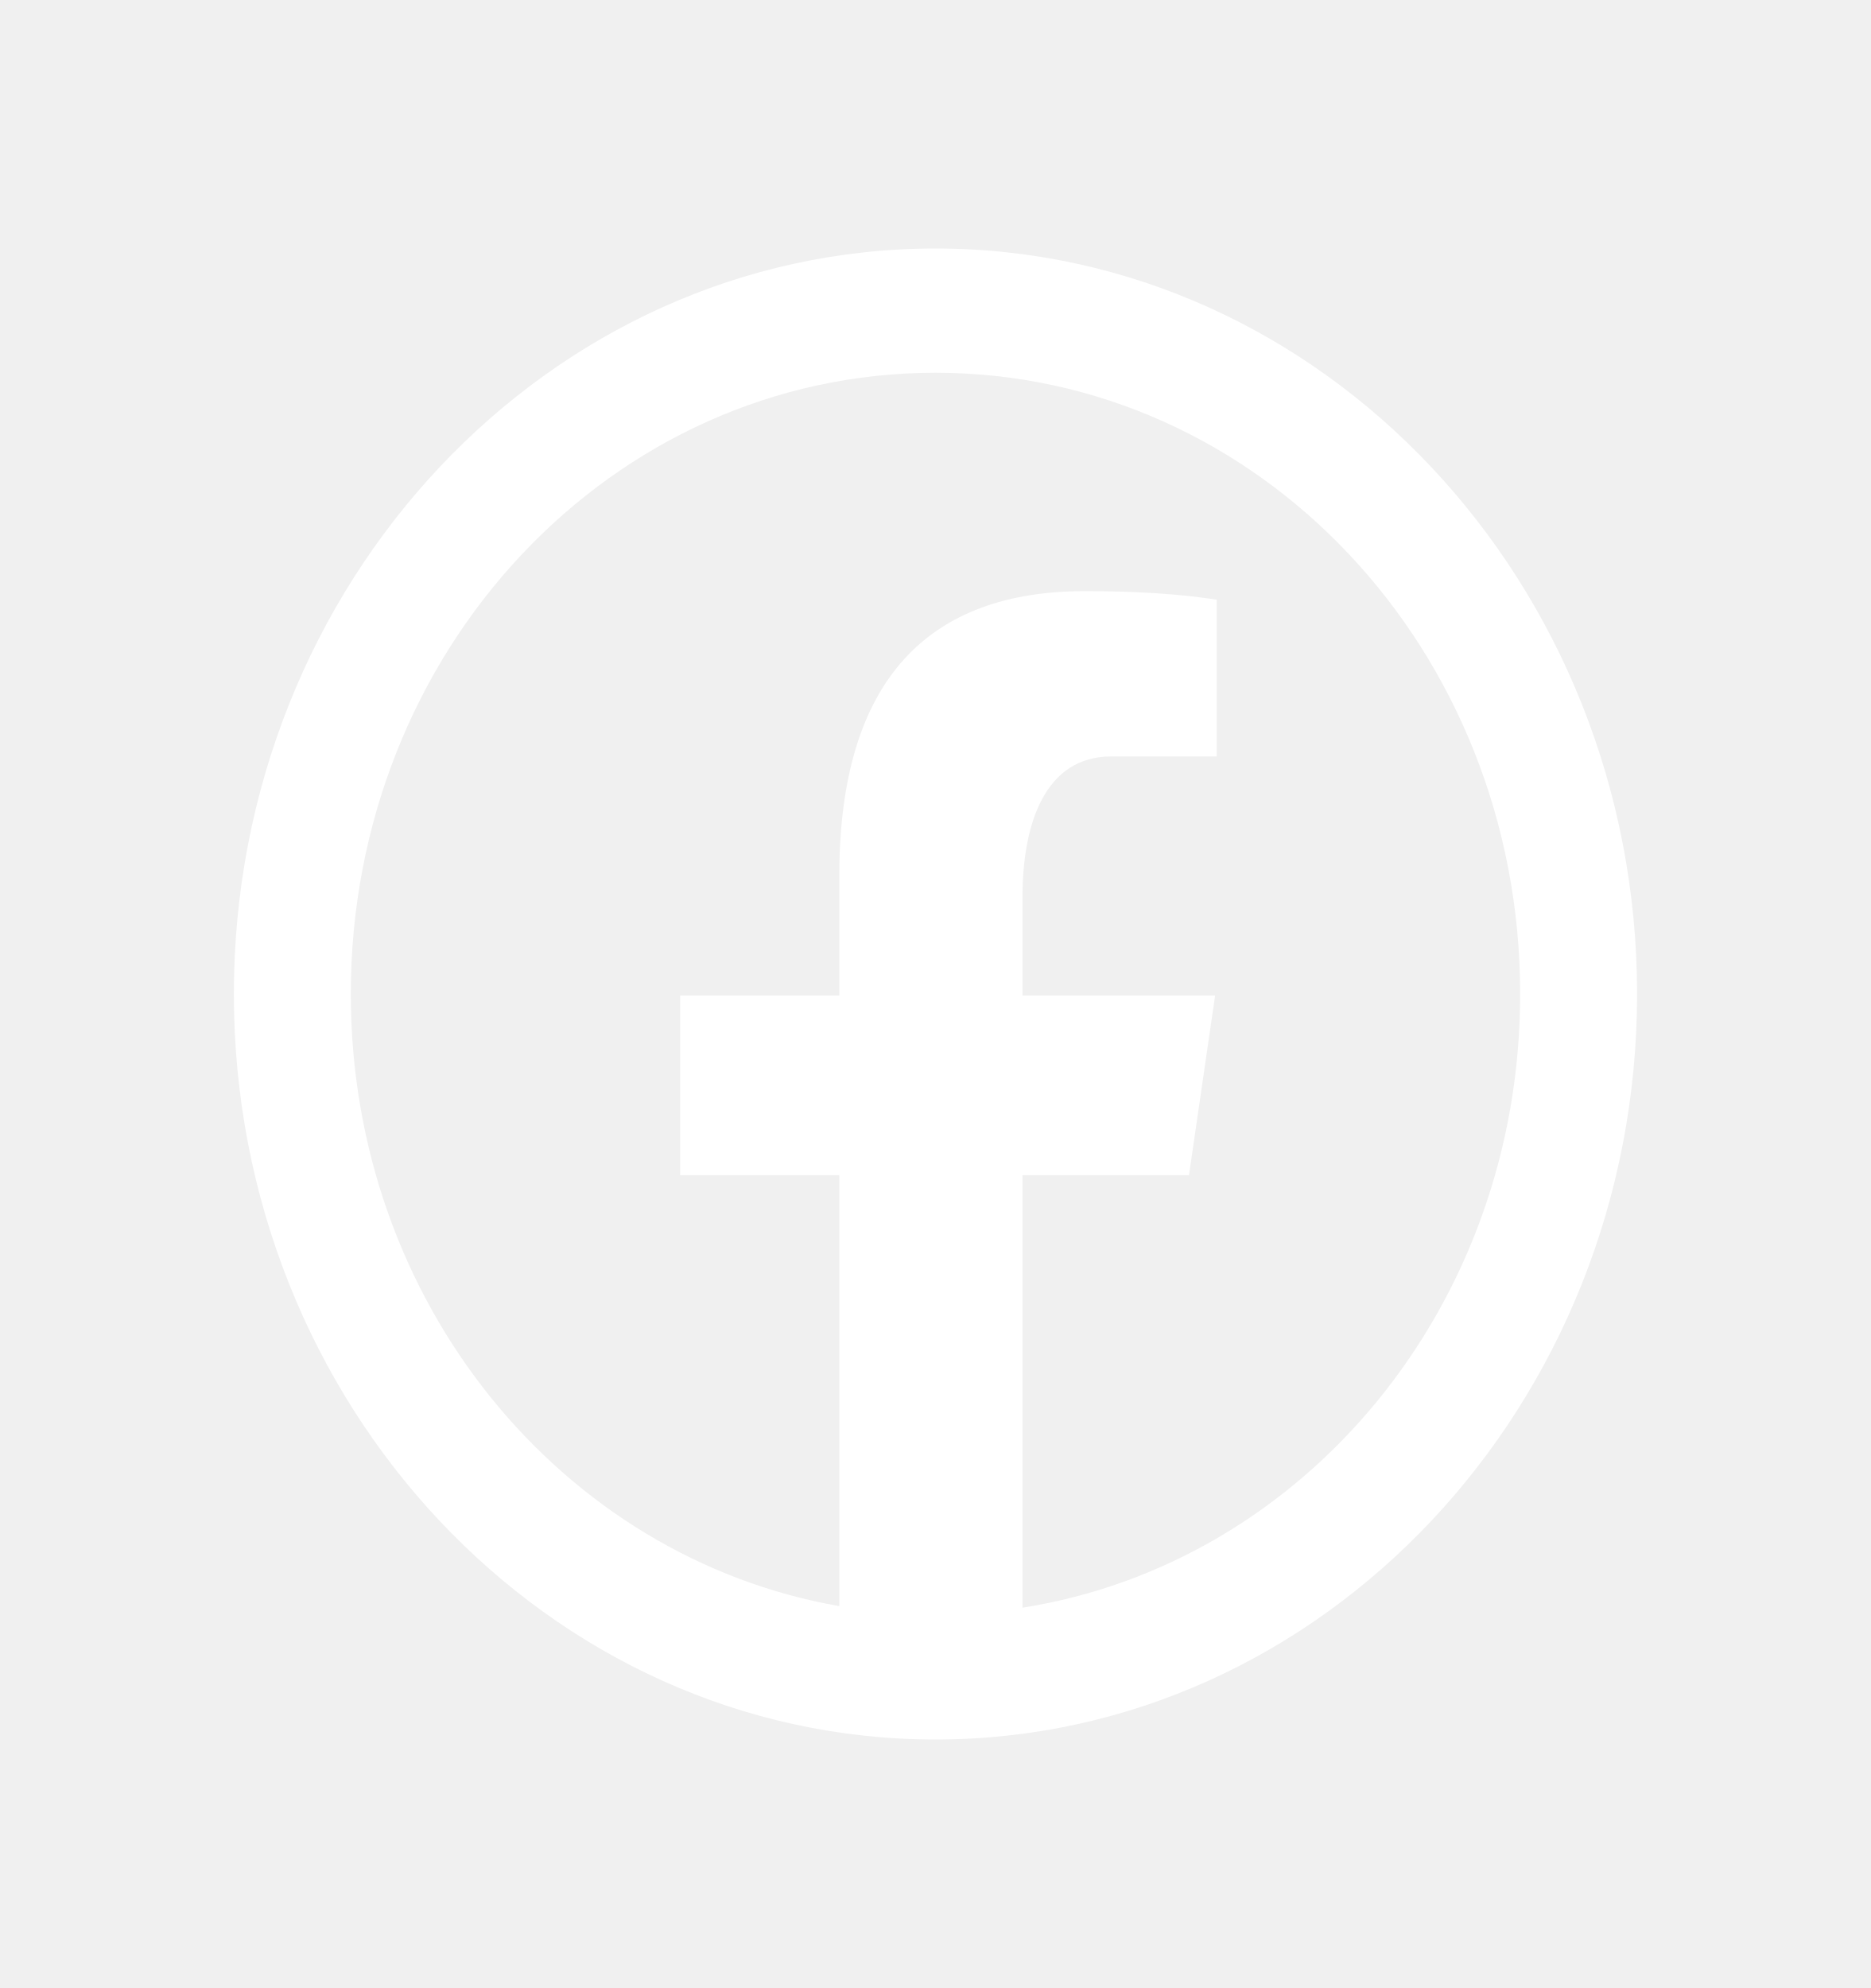
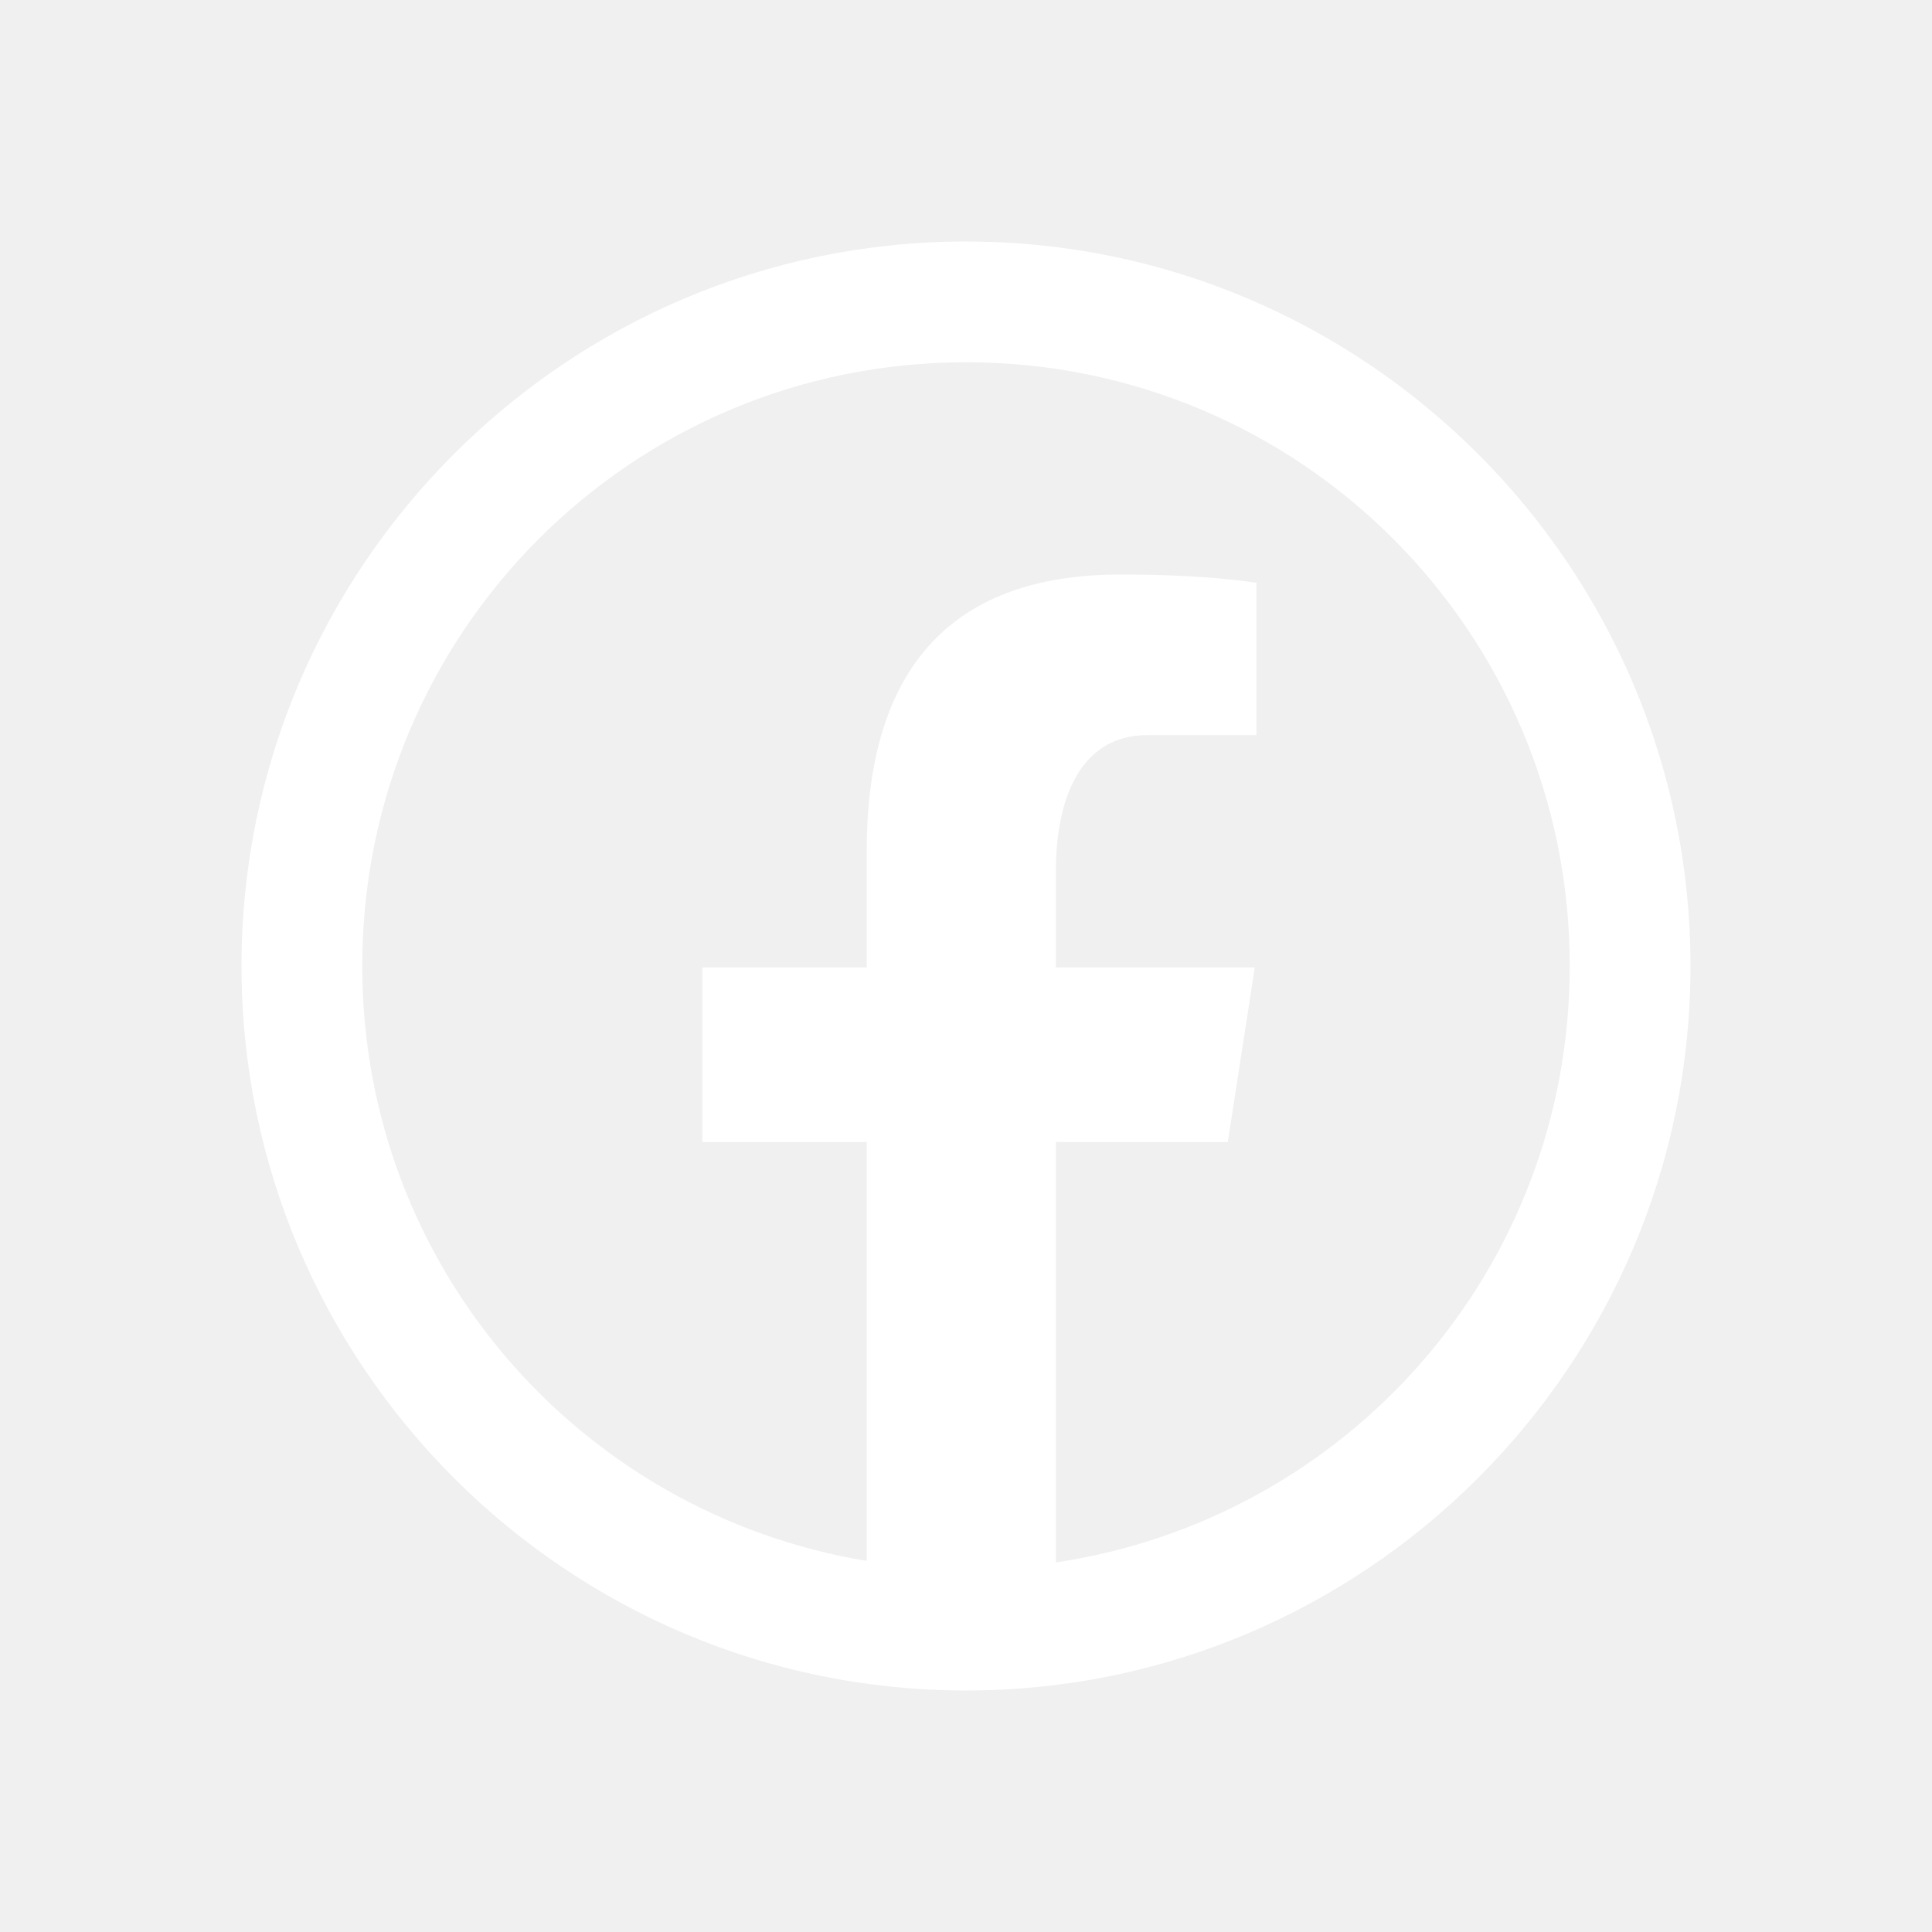
- <svg xmlns="http://www.w3.org/2000/svg" width="32" height="34" viewBox="0 0 32 34" fill="none">
-   <path d="M16 4.25C9.384 4.25 4 9.971 4 17C4 24.029 9.384 29.75 16 29.75C22.616 29.75 28 24.029 28 17C28 9.971 22.616 4.25 16 4.25ZM16 6.375C21.535 6.375 26 11.119 26 17C26 22.342 22.312 26.734 17.488 27.496V20.098H20.336L20.783 17.025H17.488V15.346C17.488 14.07 17.883 12.937 19.006 12.937H20.811V10.256C20.494 10.21 19.823 10.11 18.555 10.11C15.907 10.11 14.355 11.596 14.355 14.981V17.025H11.633V20.098H14.355V27.469C9.609 26.638 6 22.284 6 17C6 11.119 10.465 6.375 16 6.375Z" fill="white" />
+ <svg xmlns="http://www.w3.org/2000/svg" width="38" height="38" viewBox="0 0 38 38" fill="none">
+   <path d="M19 4.75C11.144 4.75 4.75 11.144 4.75 19C4.75 26.856 11.144 33.25 19 33.25C26.856 33.25 33.25 26.856 33.25 19C33.25 11.144 26.856 4.75 19 4.75ZM19 7.125C25.572 7.125 30.875 12.428 30.875 19C30.875 24.97 26.495 29.879 20.767 30.731V22.463H24.149L24.68 19.028H20.767V17.151C20.767 15.725 21.236 14.459 22.57 14.459H24.712V11.462C24.336 11.411 23.539 11.3 22.034 11.3C18.889 11.3 17.047 12.96 17.047 16.743V19.028H13.814V22.463H17.047V30.701C11.411 29.771 7.125 24.905 7.125 19C7.125 12.428 12.428 7.125 19 7.125Z" fill="white" />
</svg>
